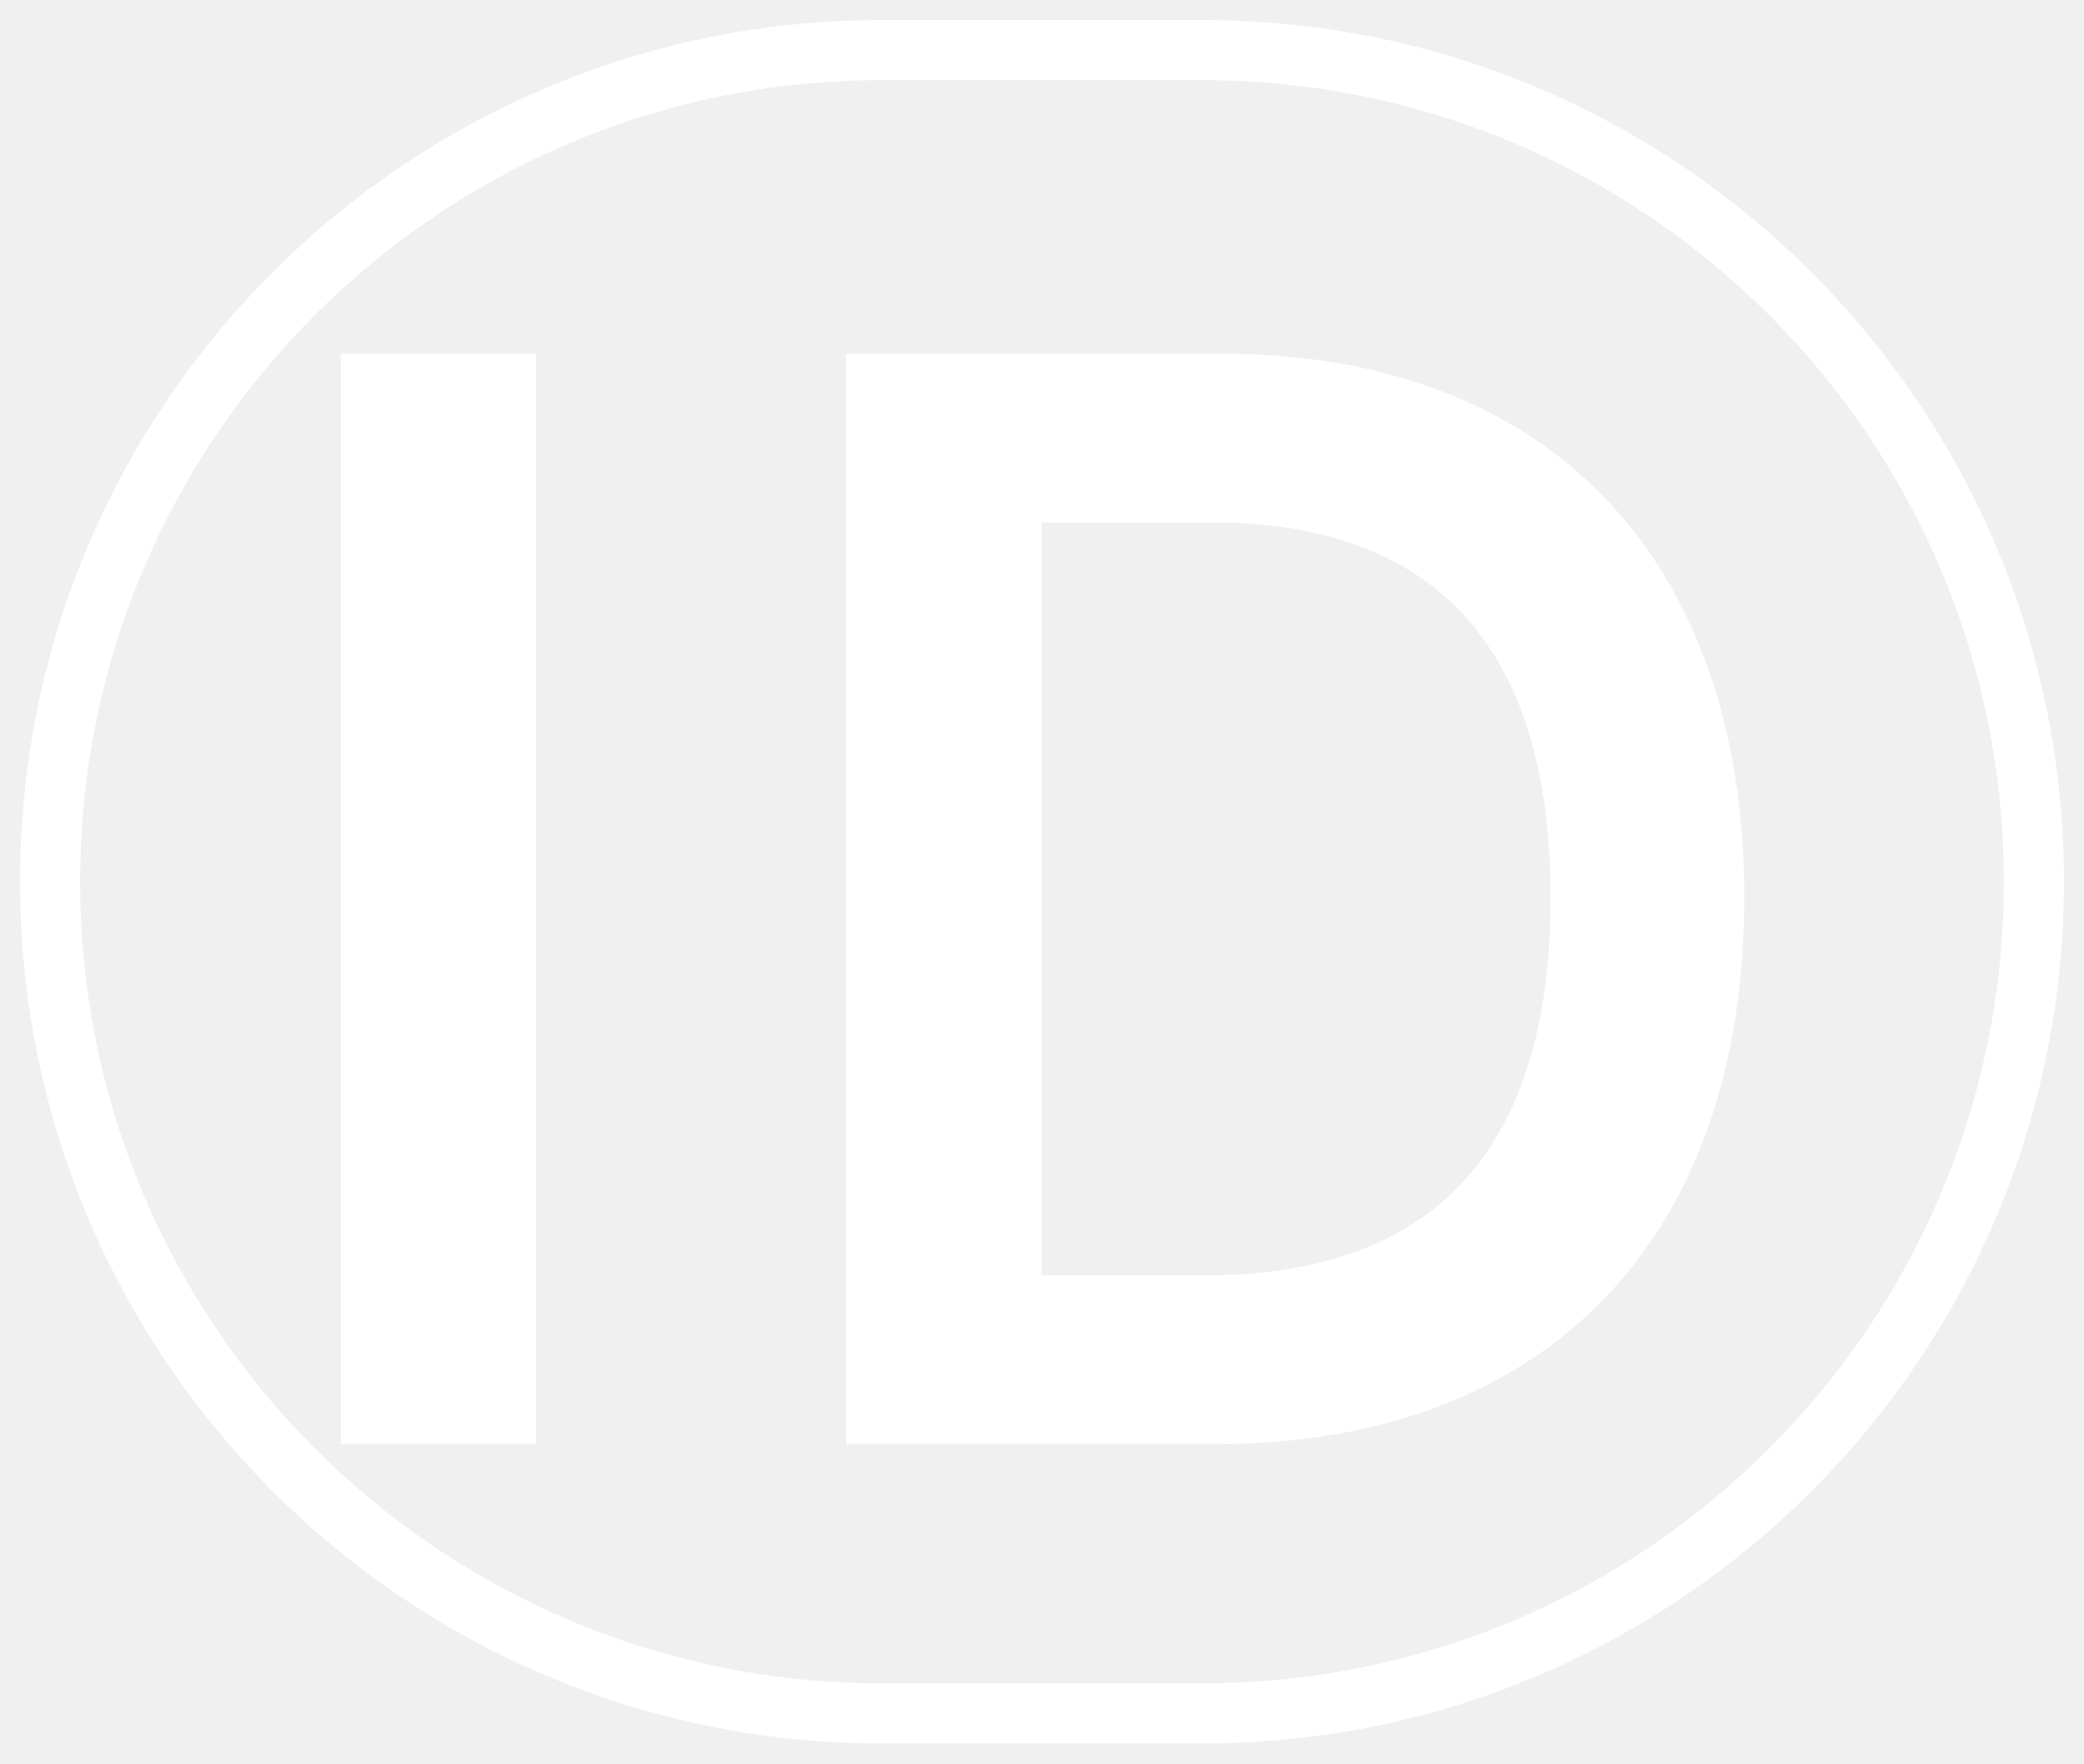
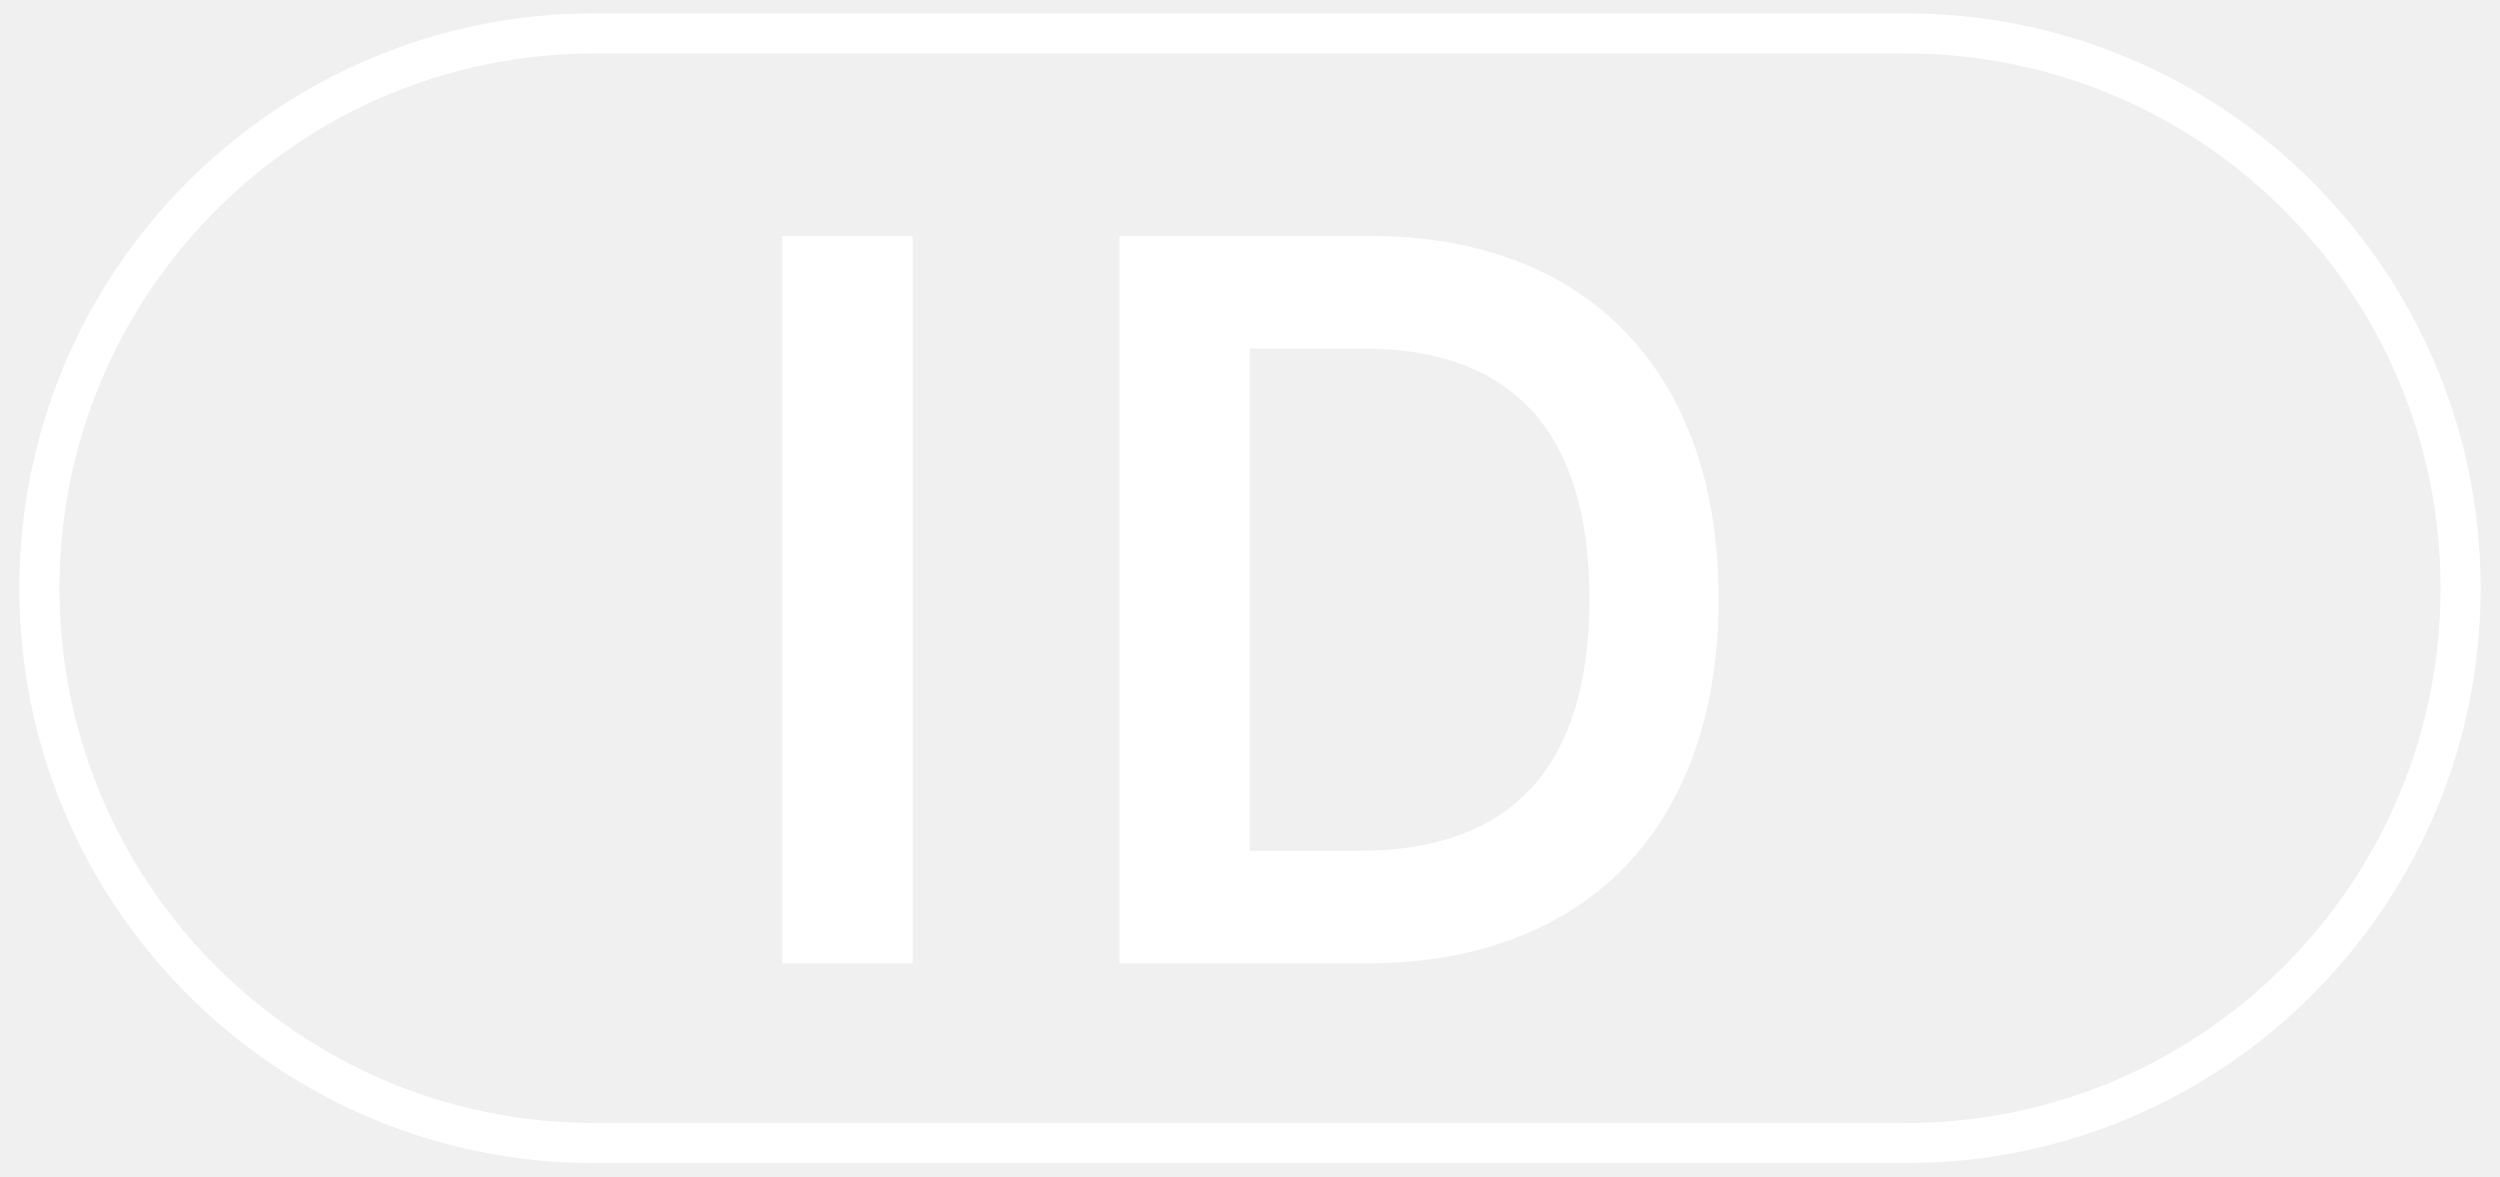
- <svg xmlns="http://www.w3.org/2000/svg" width="52" height="44" viewBox="0 0 52.00 44.0">
-   <rect x="1.25" y="1.25" width="49.5" height="41.5" rx="20.75" fill="none" stroke="#fff" stroke-width="1.5" />
-   <g transform="translate(-39.12,-31.94) scale(2.4943)">
-     <text x="18" y="27.25" font-family="Inter, Arial, Helvetica, sans-serif" font-weight="600" font-size="15" letter-spacing="0.9" fill="#fff">ID</text>
+ <svg xmlns="http://www.w3.org/2000/svg" width="374" height="176" viewBox="0 0 93.053 44.0">
+   <rect x="1.25" y="1.25" width="90.553" height="41.5" rx="20.75" fill="none" stroke="#fff" stroke-width="1.5" />
+   <g transform="translate(20.53,0)">
+     <g transform="translate(-39.12,-31.94) scale(2.4943)">
+       <text x="18" y="27.25" font-family="Inter, Arial, Helvetica, sans-serif" font-weight="600" font-size="15" letter-spacing="0.9" fill="#fff">ID</text>
+     </g>
  </g>
</svg>
